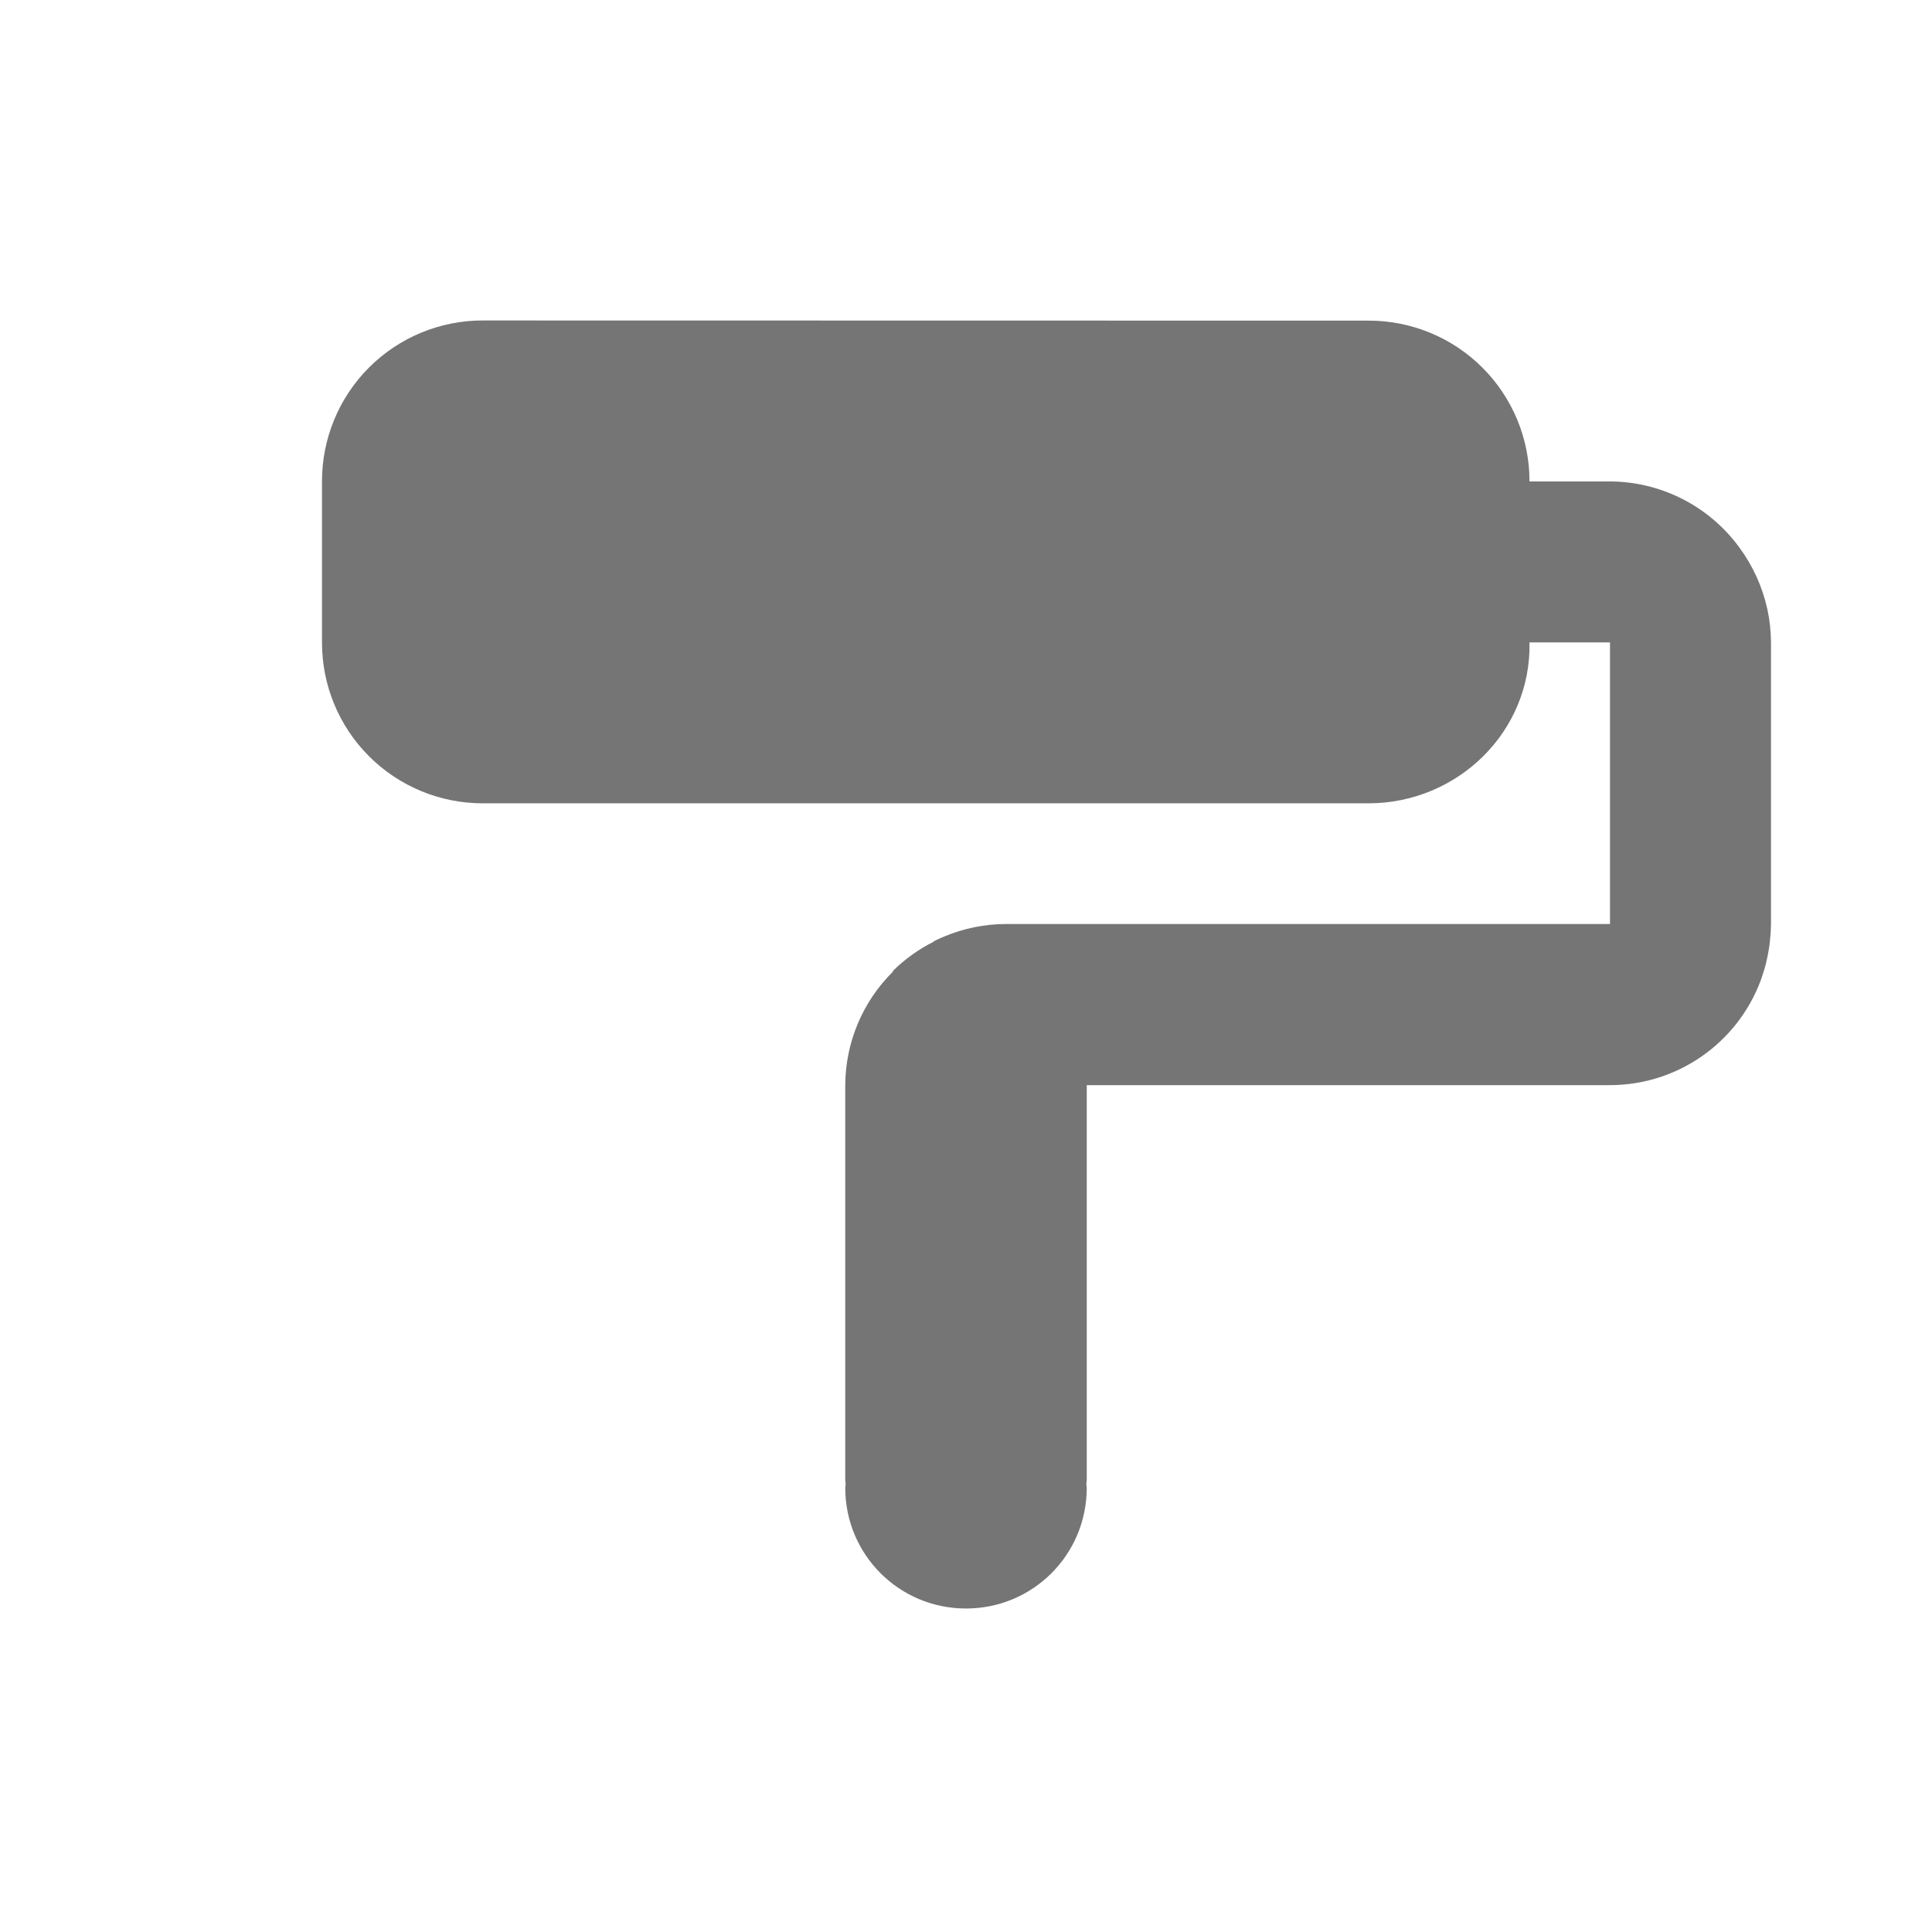
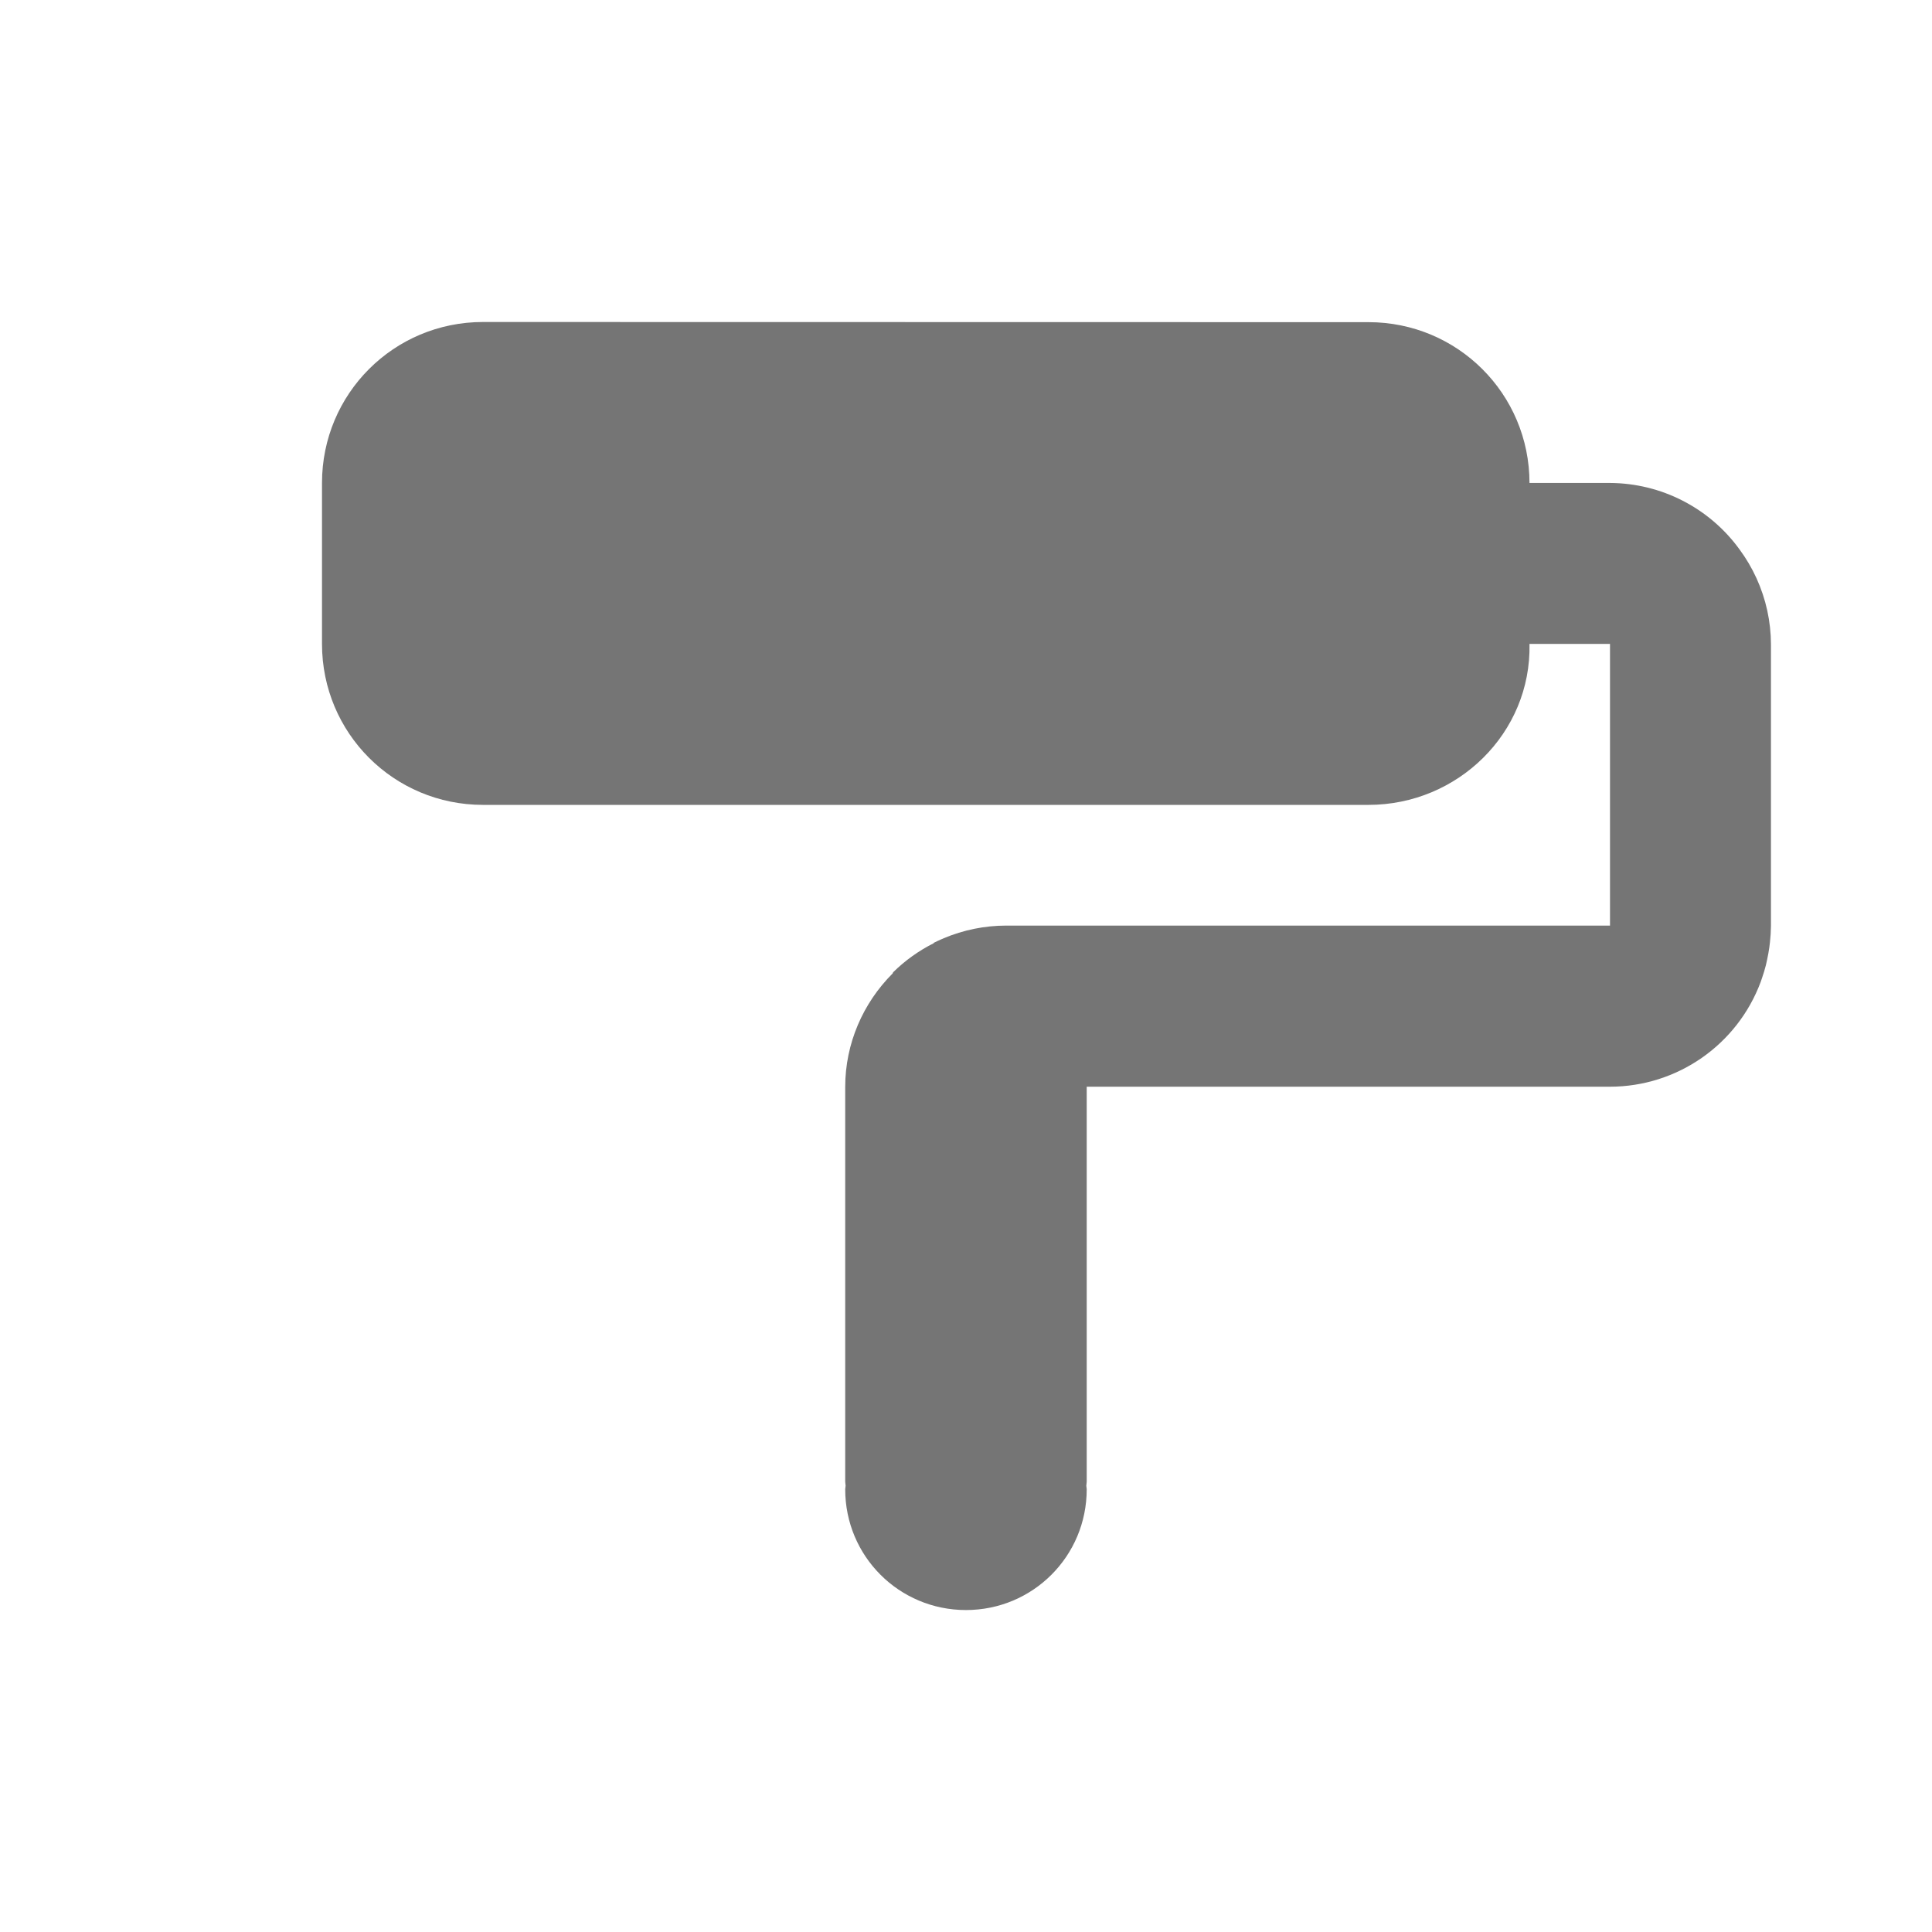
- <svg xmlns="http://www.w3.org/2000/svg" viewBox="0 0 48 48">
-   <path d="M12 7.962a3.99 3.99 0 0 0-4 3.999v3.999a3.99 3.99 0 0 0 4 3.998h22c2.216 0 4.047-1.783 4-3.998h2v6.997H25a4 3.999 0 0 0-.795.08 4 3.999 0 0 0-.762.237c-.013.01-.026.01-.039.017a3.815 3.815 0 0 0-.203.094l-.002.01a4 3.999 0 0 0-1.01.722 2 2 0 0 0-.011.03A3.99 3.99 0 0 0 21 26.964v9.809c0 .034.009.066.01.1-.001.031-.01.06-.01.09 0 1.662 1.338 3 3 3s3-1.338 3-3c0-.03-.01-.059-.01-.09 0-.033.01-.066.01-.1V26.96h13a4 3.999 0 0 0 3.744-2.601l.033-.096a4 3.999 0 0 0 .096-.318c.012-.046.021-.092.031-.139a4 3.999 0 0 0 .055-.304c.006-.043.011-.087.015-.131a4 3.999 0 0 0 .026-.403v-6.997a4 3.999 0 0 0-.092-.842 4 3.999 0 0 0-.266-.798 4 3.999 0 0 0-.427-.727A4 3.999 0 0 0 40 11.961h-2a3.99 3.99 0 0 0-4-3.995z" fill="#757575" fill-rule="evenodd" />
+ <svg xmlns="http://www.w3.org/2000/svg" width="48" height="48" viewBox="0 0 48 48" id="svg2" version="1.1">
+   <defs id="defs8" />
+   <g id="layer1" transform="translate(-384,-1004.362)" style="display:inline">
+     <path style="color:#000000;display:inline;overflow:visible;visibility:visible;opacity:1;fill:#757575;fill-opacity:1;fill-rule:evenodd;stroke:none;stroke-width:16.033;stroke-linecap:butt;stroke-linejoin:round;stroke-miterlimit:4;stroke-dasharray:none;stroke-dashoffset:4.2;stroke-opacity:1;marker:none;enable-background:accumulate" d="m 396,1012.362 c -2.216,0 -4,1.783 -4,3.999 v 3.999 c 0,2.215 1.784,3.999 4,3.999 h 22 c 2.216,0 4.047,-1.784 4,-3.999 h 2 v 6.998 h -13 -2 a 4,3.999 0 0 0 -0.795,0.08 4,3.999 0 0 0 -0.762,0.236 c -0.013,0.01 -0.026,0.011 -0.039,0.017 -0.069,0.029 -0.136,0.061 -0.203,0.094 -5.8e-4,0 -10e-4,0 -0.002,0.01 a 4,3.999 0 0 0 -1.01,0.723 2,2 0 0 0 -0.012,0.029 c -0.737,0.737 -1.177,1.742 -1.178,2.817 v 3.437 1.062 5.311 c 0,0.034 0.009,0.066 0.01,0.1 -9.2e-4,0.031 -0.01,0.059 -0.01,0.09 0,1.661 1.338,2.999 3,2.999 1.662,0 3,-1.338 3,-2.999 0,-0.031 -0.009,-0.059 -0.01,-0.09 9.6e-4,-0.033 0.01,-0.066 0.01,-0.1 v -5.311 -1.062 -3.44 h 13 a 4,3.999 0 0 0 3.744,-2.601 c 0.012,-0.032 0.022,-0.064 0.033,-0.096 a 4,3.999 0 0 0 0.096,-0.318 c 0.012,-0.046 0.021,-0.092 0.031,-0.139 a 4,3.999 0 0 0 0.055,-0.305 c 0.006,-0.043 0.011,-0.087 0.016,-0.131 a 4,3.999 0 0 0 0.025,-0.402 v -6.998 c 0,0 0,0 0,0 a 4,3.999 0 0 0 -0.092,-0.841 c -1.3e-4,-7e-4 1.4e-4,0 0,0 a 4,3.999 0 0 0 -0.266,-0.799 4,3.999 0 0 0 -0.428,-0.726 A 4,3.999 0 0 0 424,1016.361 h -2 c -0.002,-2.213 -1.785,-3.995 -4,-3.995 z" id="rect6331" />
+   </g>
</svg>
